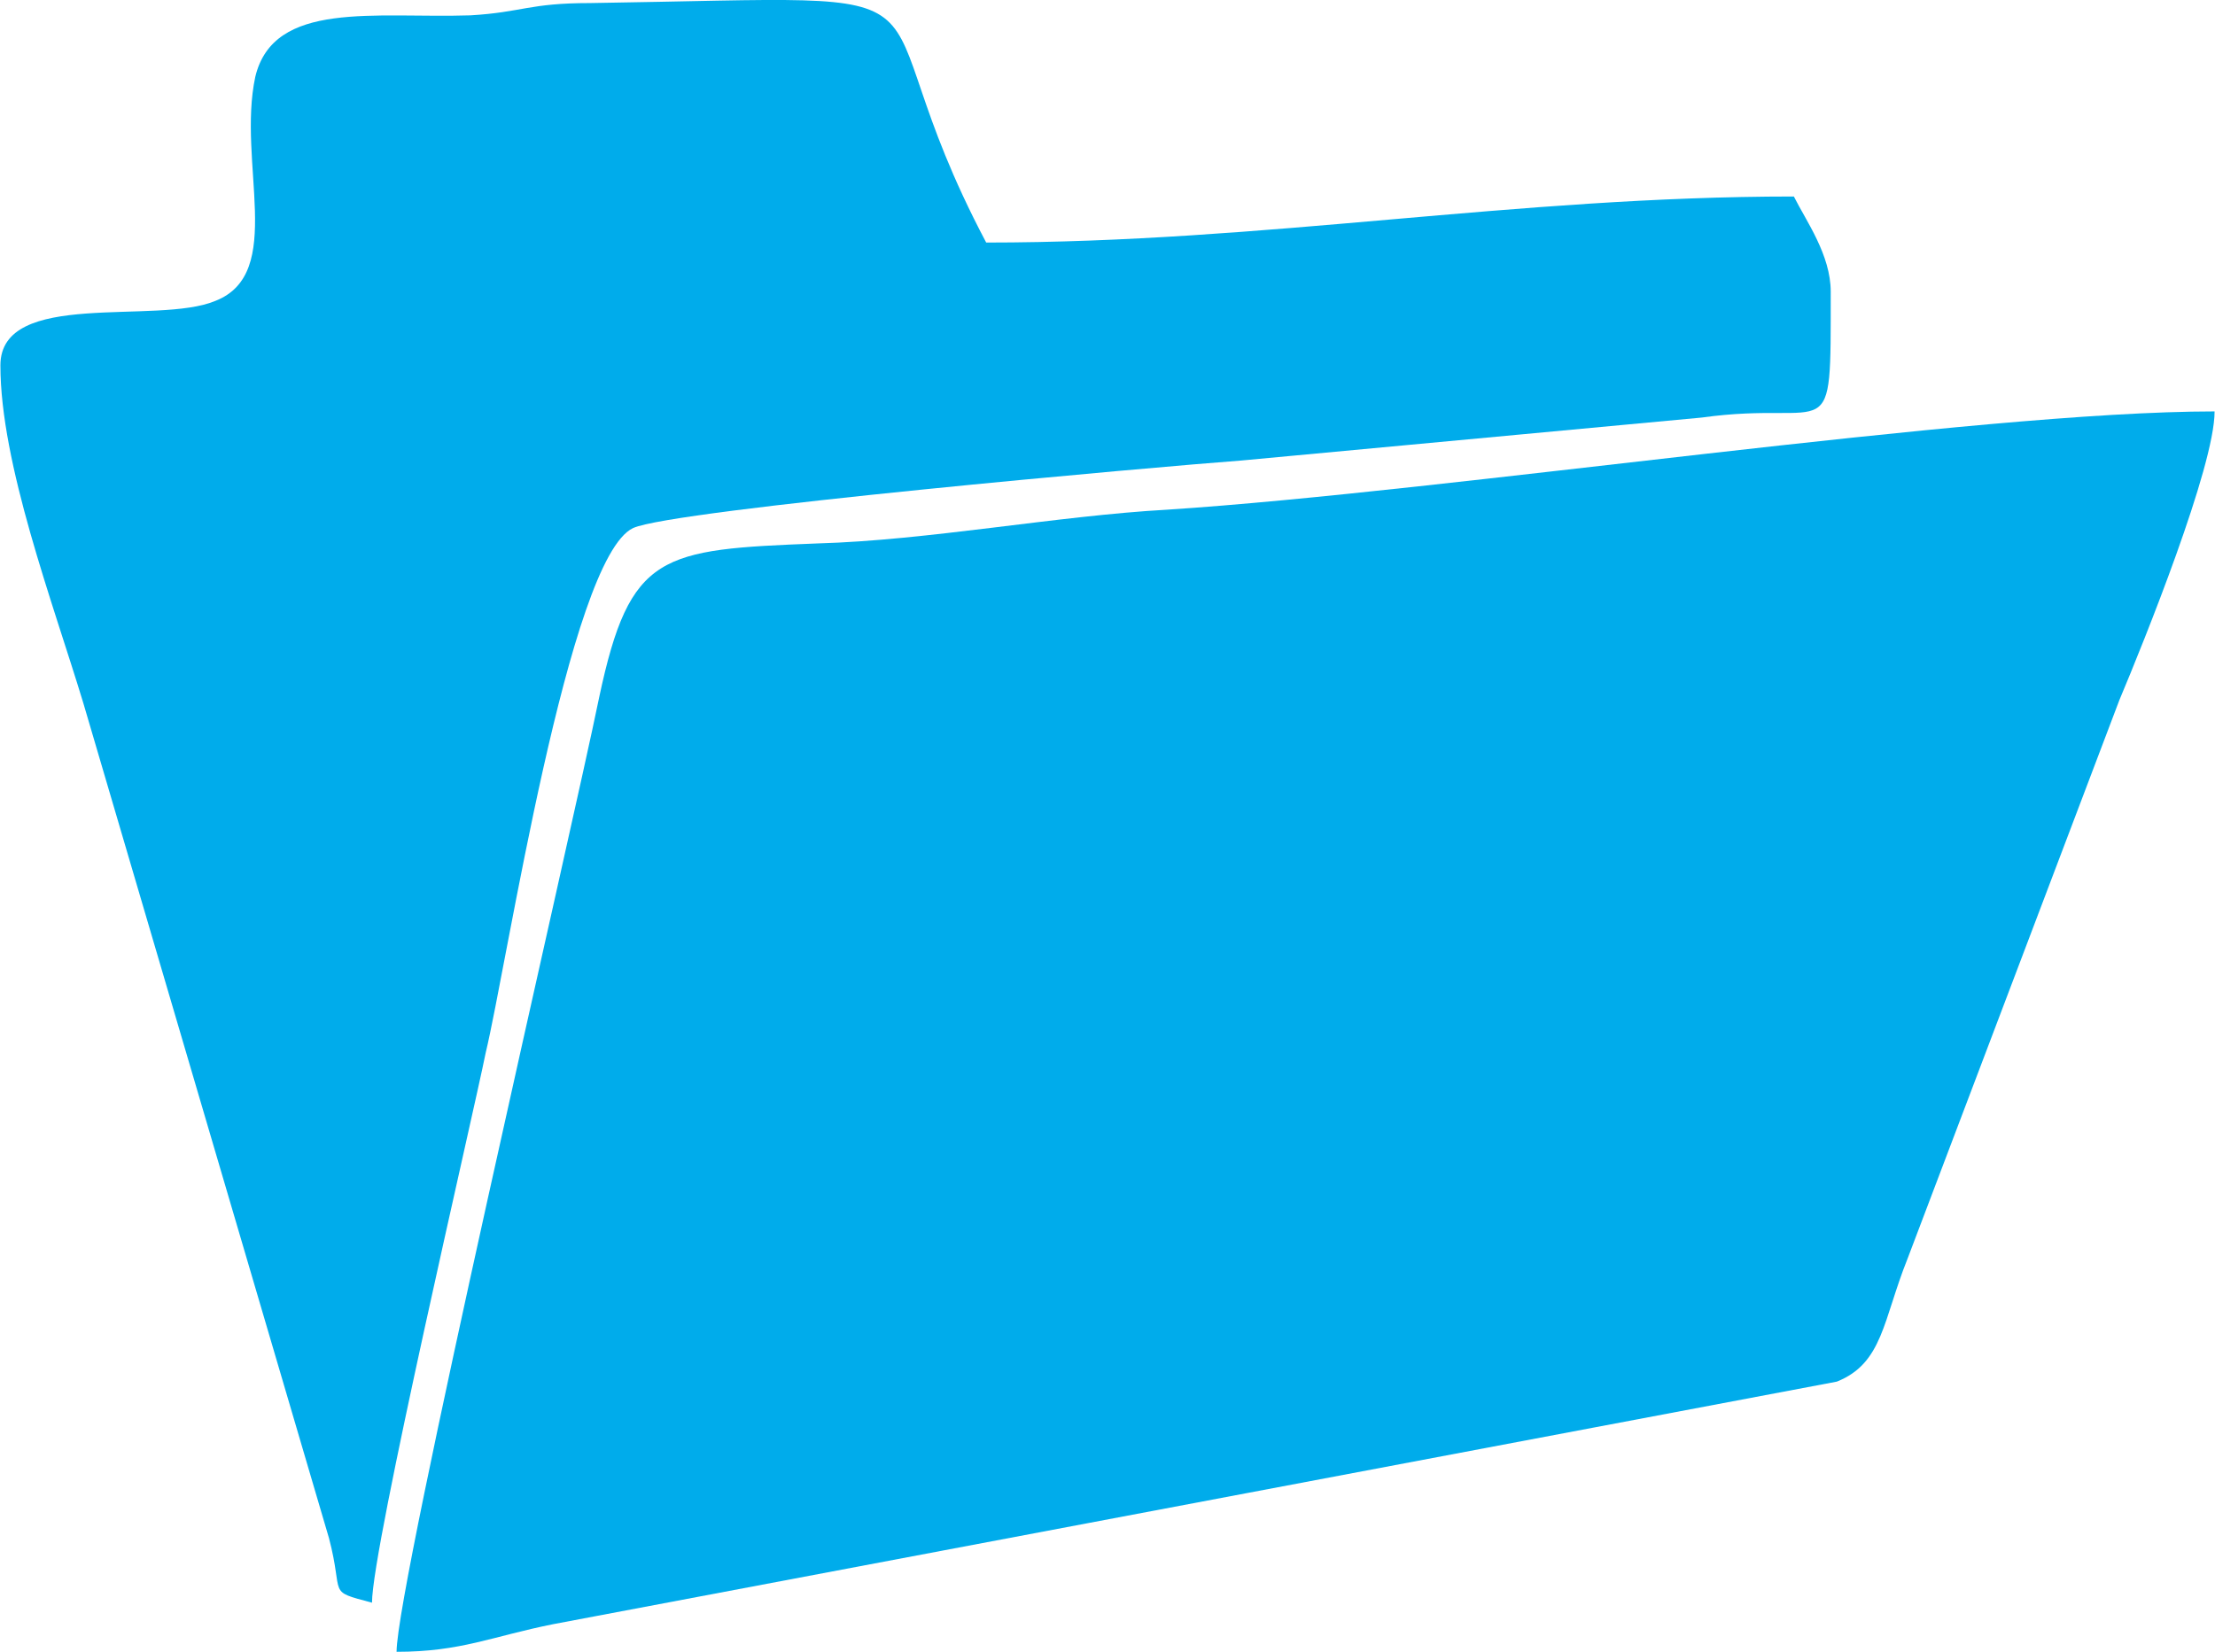
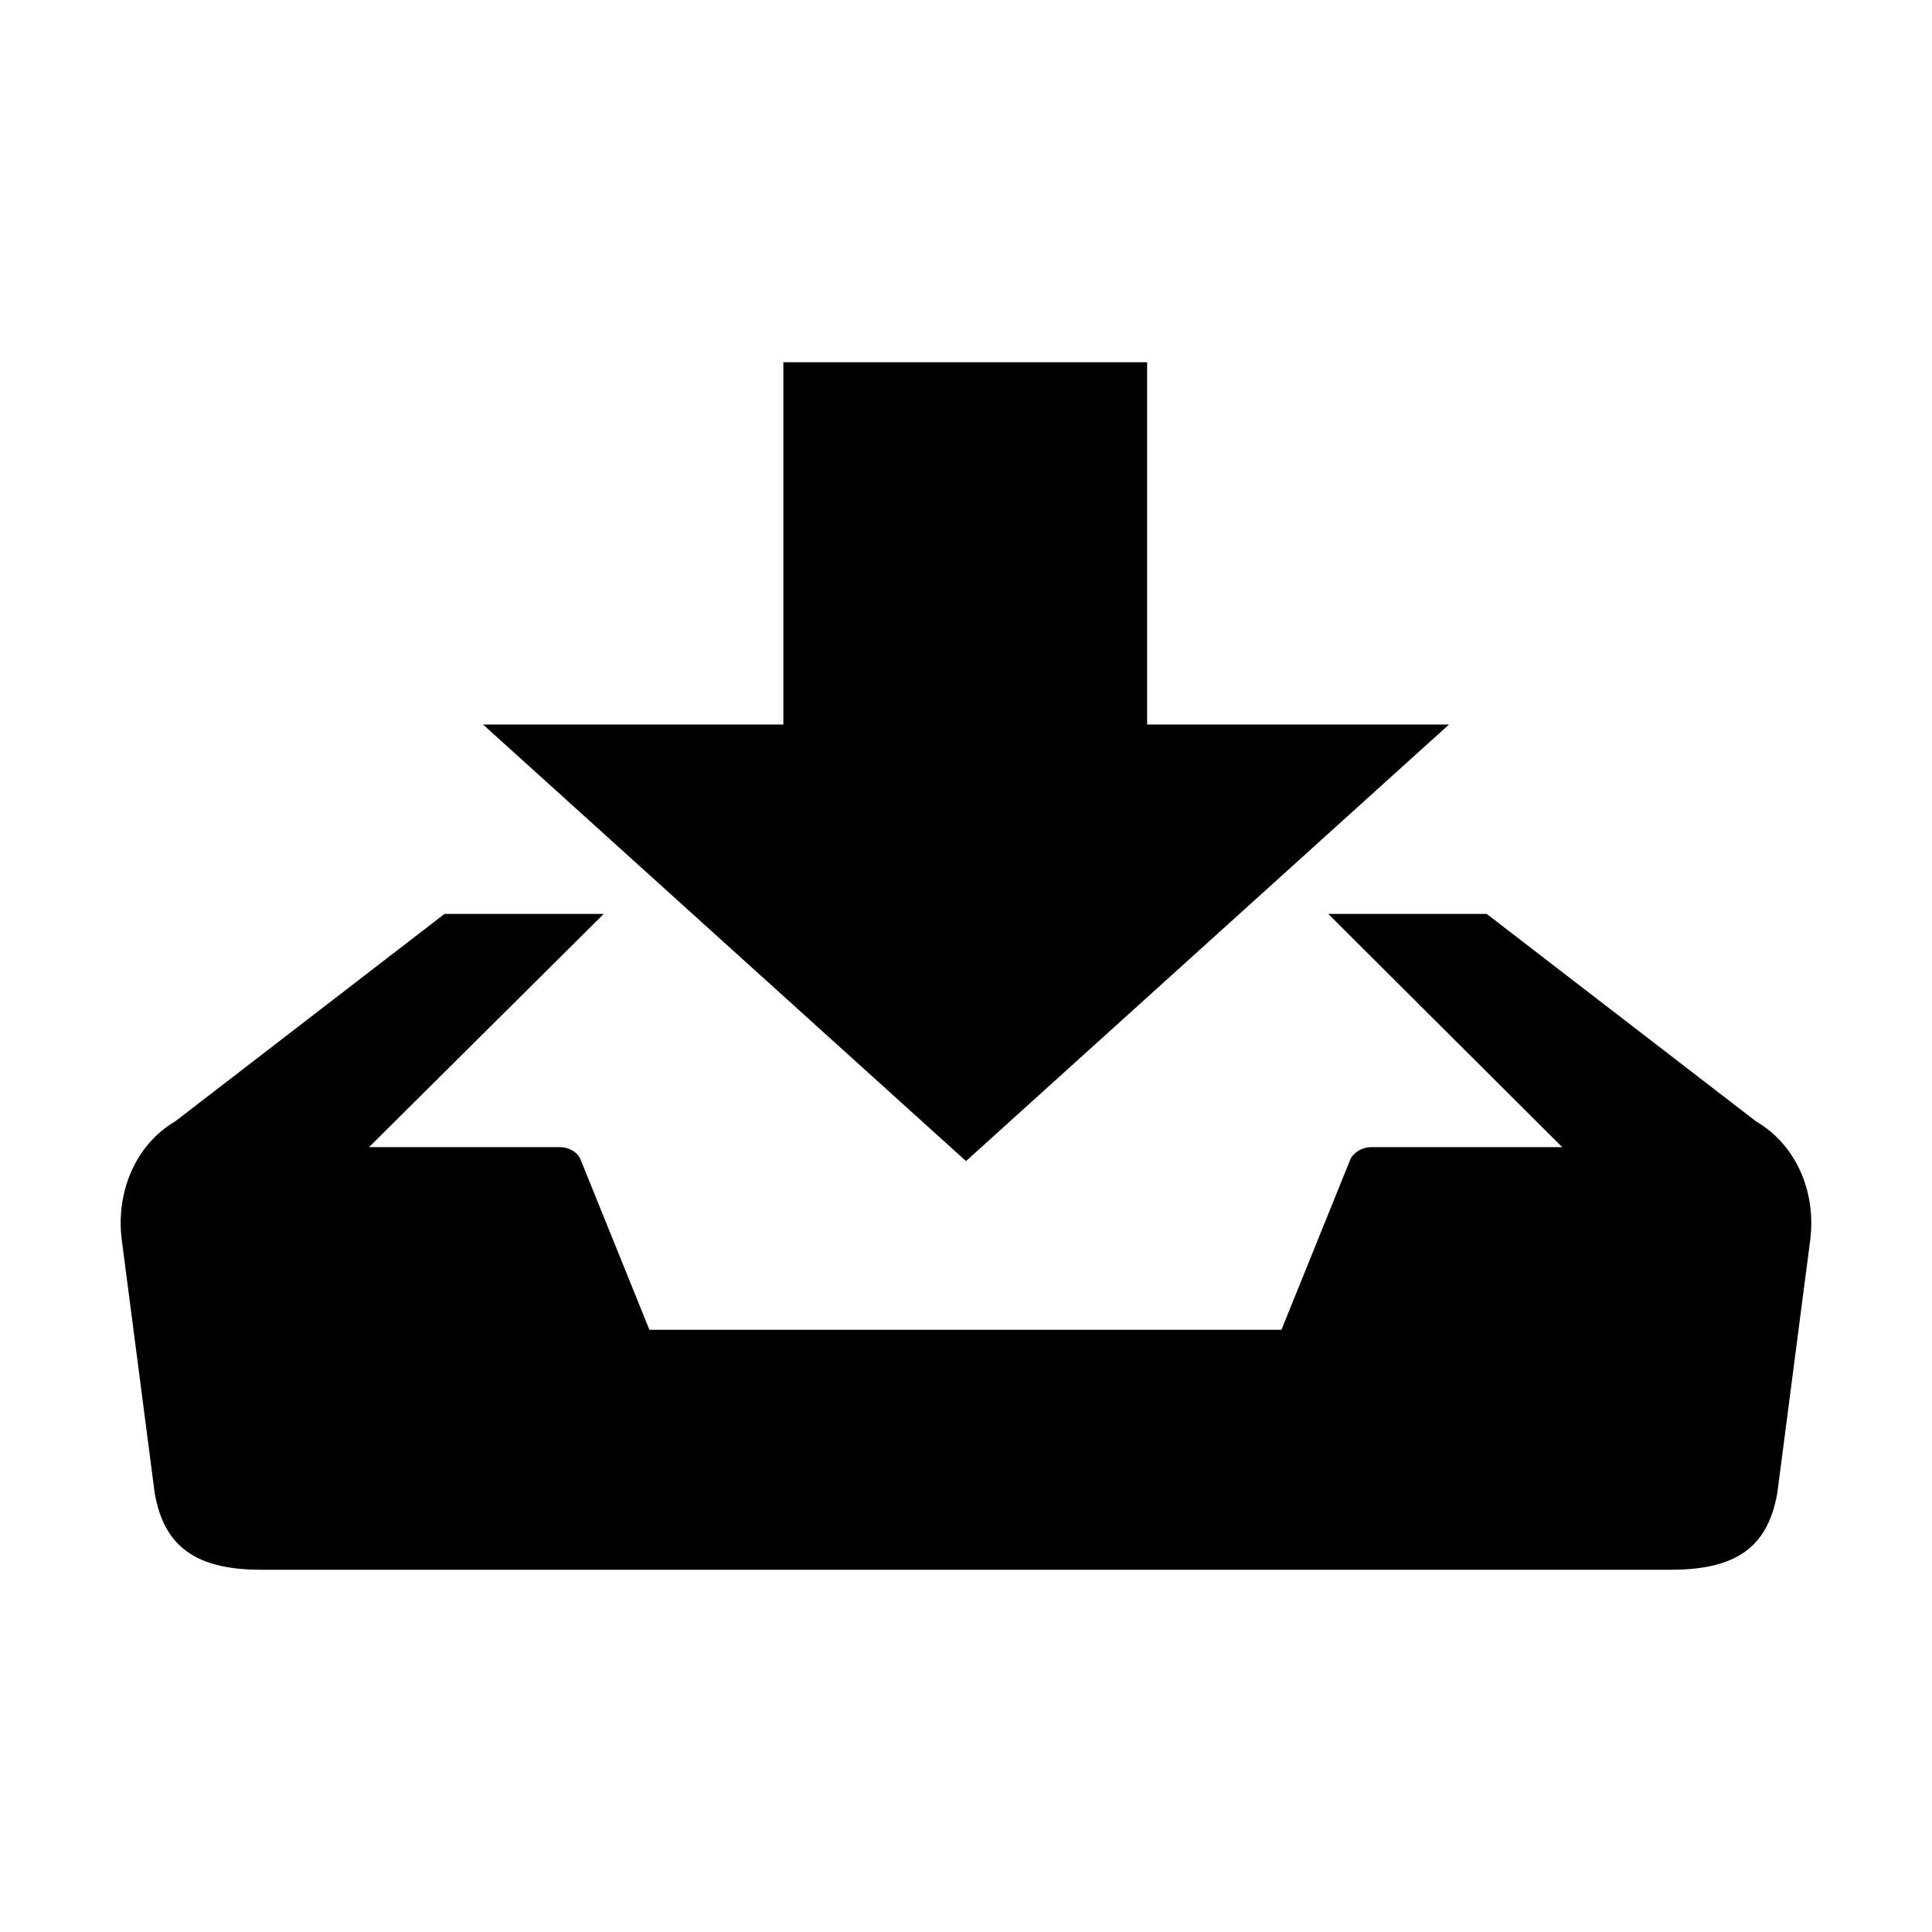
- <svg xmlns="http://www.w3.org/2000/svg" xml:space="preserve" width="64.911mm" height="48.418mm" version="1.1" style="shape-rendering:geometricPrecision; text-rendering:geometricPrecision; image-rendering:optimizeQuality; fill-rule:evenodd; clip-rule:evenodd" viewBox="0 0 721 538">
-   <defs>
-     <style type="text/css">
-    
-     .fil0 {fill:#00ACEB}
-    
-   </style>
-   </defs>
-   <g id="Camada_x0020_1">
-     <g id="_1957615367712">
-       <path class="fil0" d="M129 538c21,0 31,-5 51,-9l418 -79c15,-6 15,-20 23,-40l69 -182c8,-19 31,-76 31,-94 -78,0 -249,26 -341,32 -36,2 -78,10 -114,11 -51,2 -61,3 -71,50 -9,44 -66,289 -66,311z" />
-       <path class="fil0" d="M0 119c0,32 17,77 27,110l80 272c5,19 -1,17 14,21 0,-18 33,-159 37,-179 7,-29 27,-161 48,-171 13,-6 171,-20 198,-22l150 -14c43,-6 42,12 42,-41 0,-12 -8,-23 -12,-31 -91,0 -172,15 -263,15 -46,-87 3,-80 -129,-78 -20,0 -22,3 -39,4 -31,1 -64,-5 -70,20 -6,28 10,64 -13,73 -19,8 -70,-4 -70,21z" />
-     </g>
+ <svg xmlns="http://www.w3.org/2000/svg" version="1.1" id="Layer_1" x="0px" y="0px" width="512px" height="512px" viewBox="0 0 512 512" style="enable-background:new 0 0 512 512;" xml:space="preserve">
+   <g>
+     <polygon points="256,307.7 384,192 304,192 304,96 207.6,96 207.6,192 128,192  " />
+     <path d="M465.4,297.2l-71.4-55h-42l62,61.8h-50.6c-2.3,0-4.3,1.2-5.4,2.9l-18.4,45.5H172.1l-18.4-45.5c-1-1.8-3.1-2.9-5.4-2.9H97.8   l62.2-61.8h-42.2l-71.4,55c-10.6,6.2-15.8,19-14.1,31.6l8.7,66.9c2.3,13.1,9.7,20.3,28.1,20.3h373.8c19.1,0,25.8-7.6,28.1-20.3   l8.7-66.9C481.4,315.9,476,303.4,465.4,297.2z" />
  </g>
</svg>
